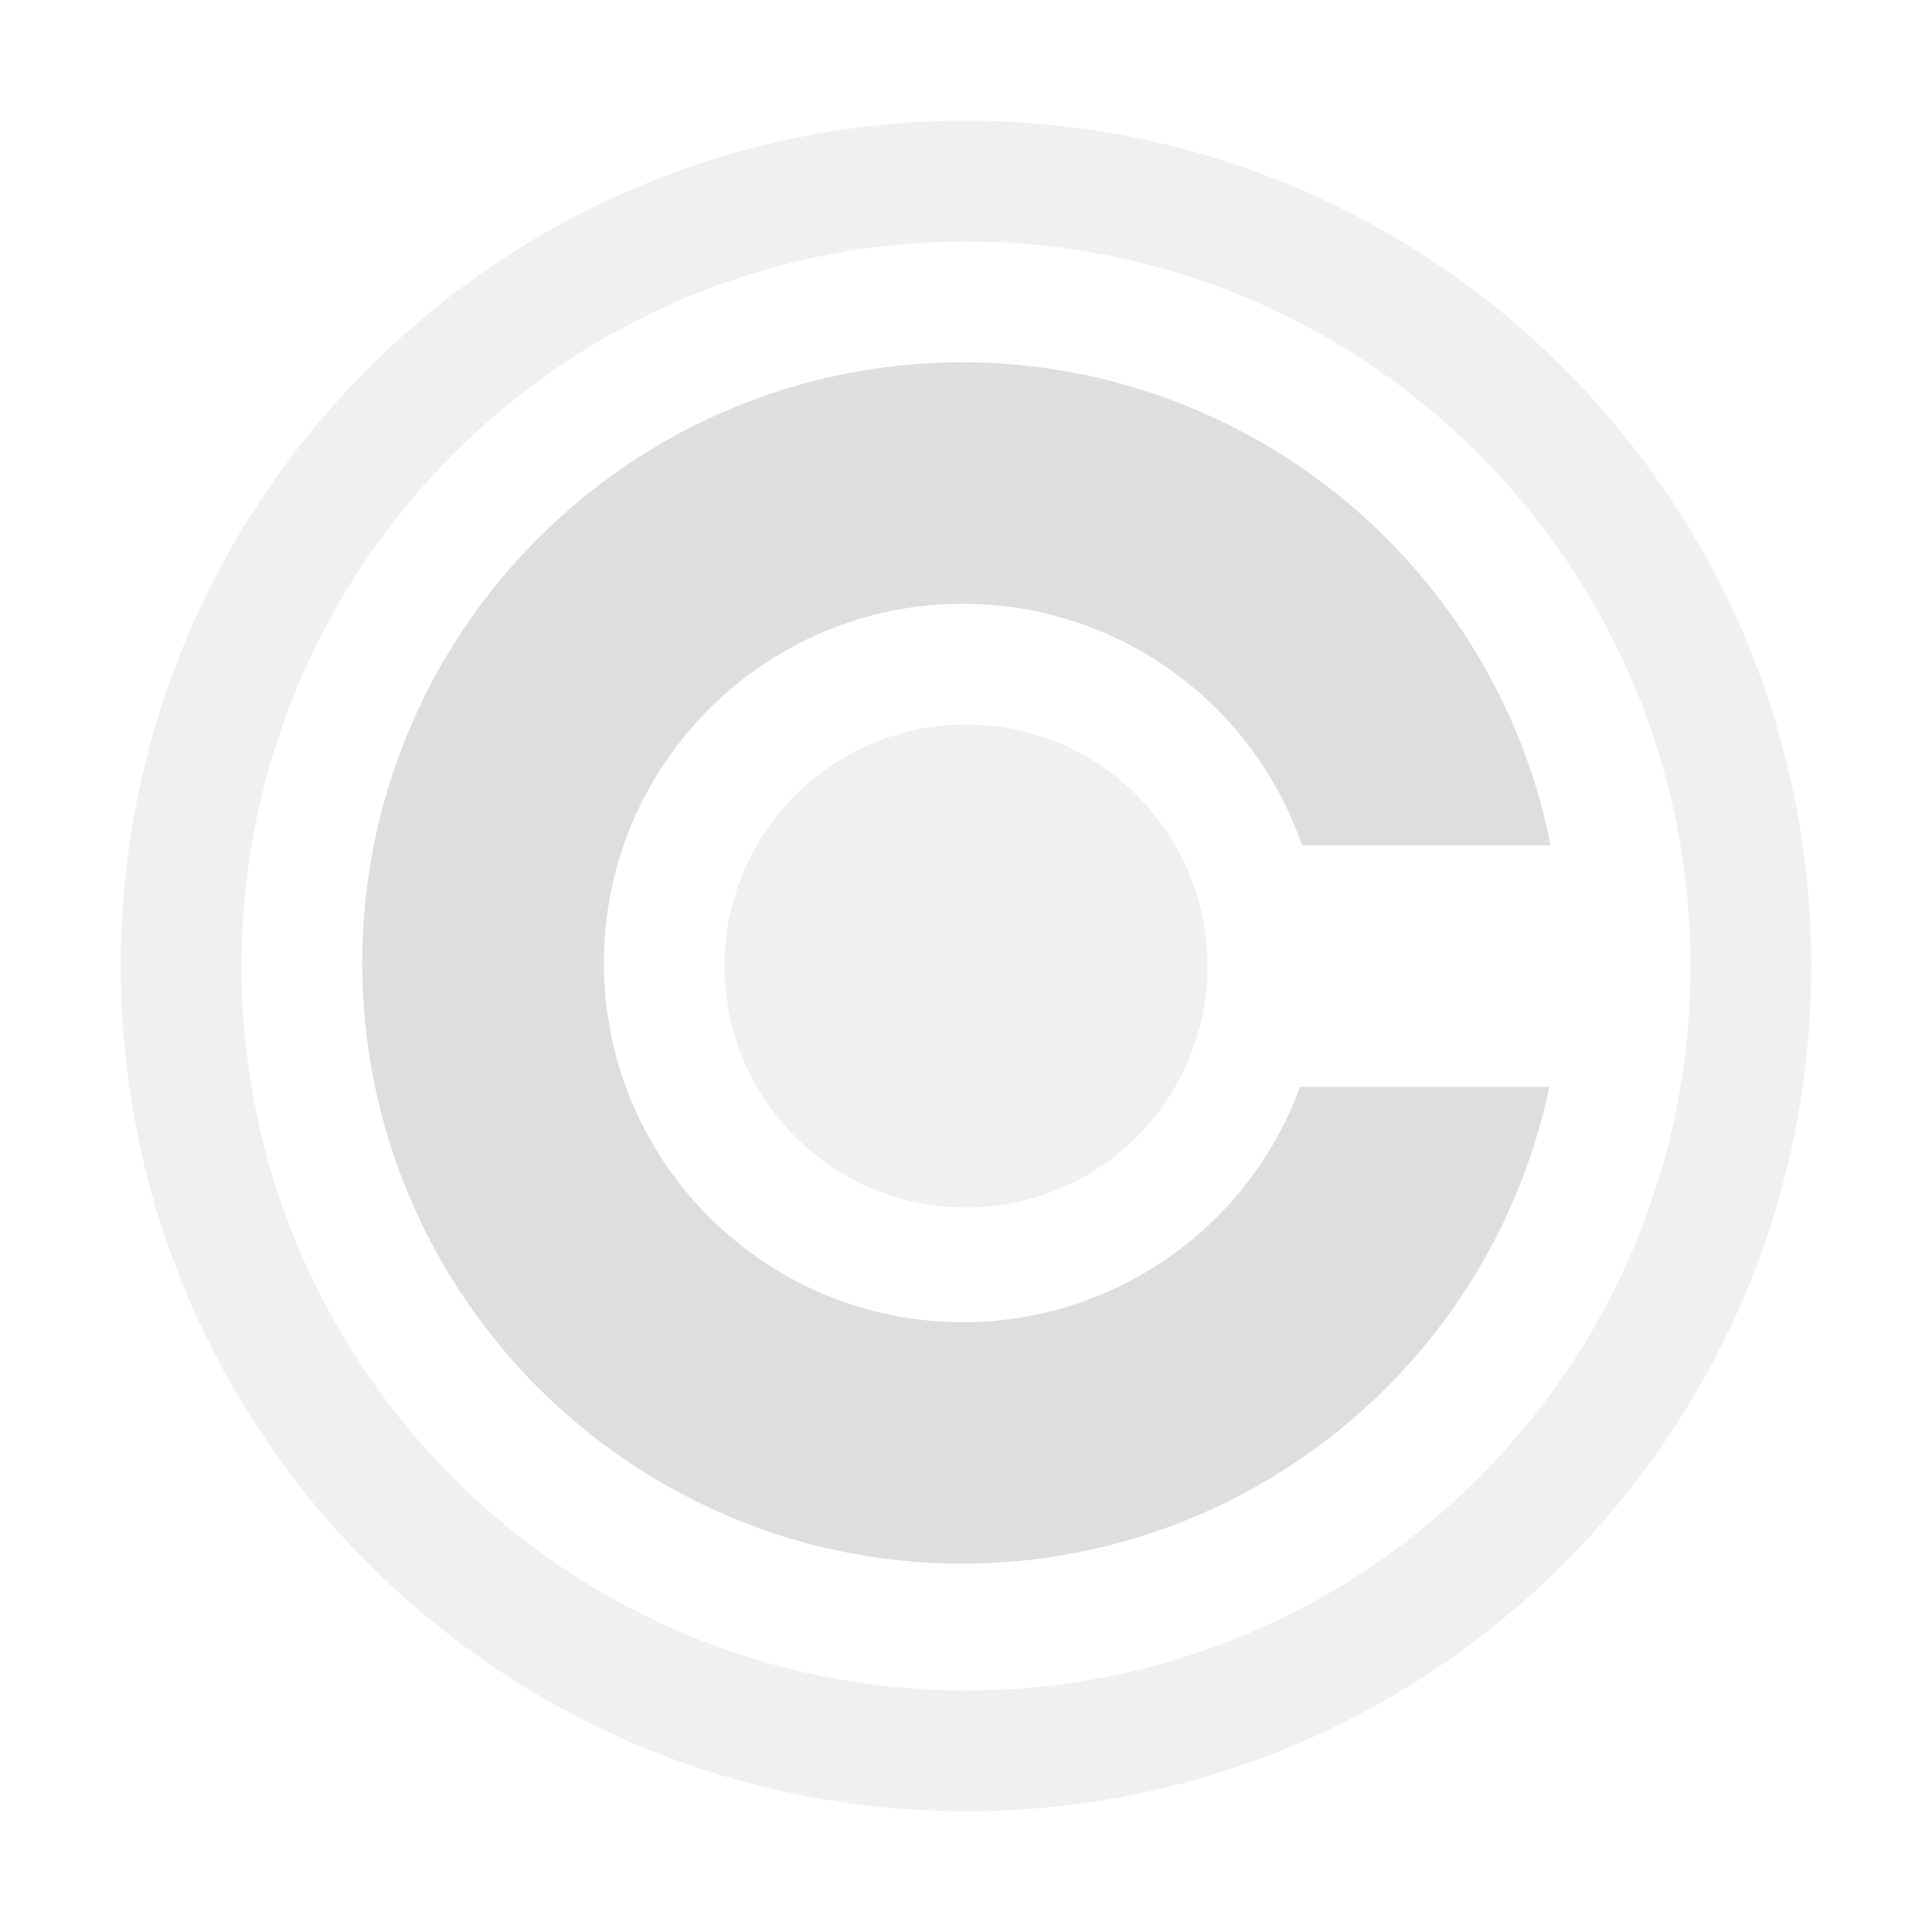
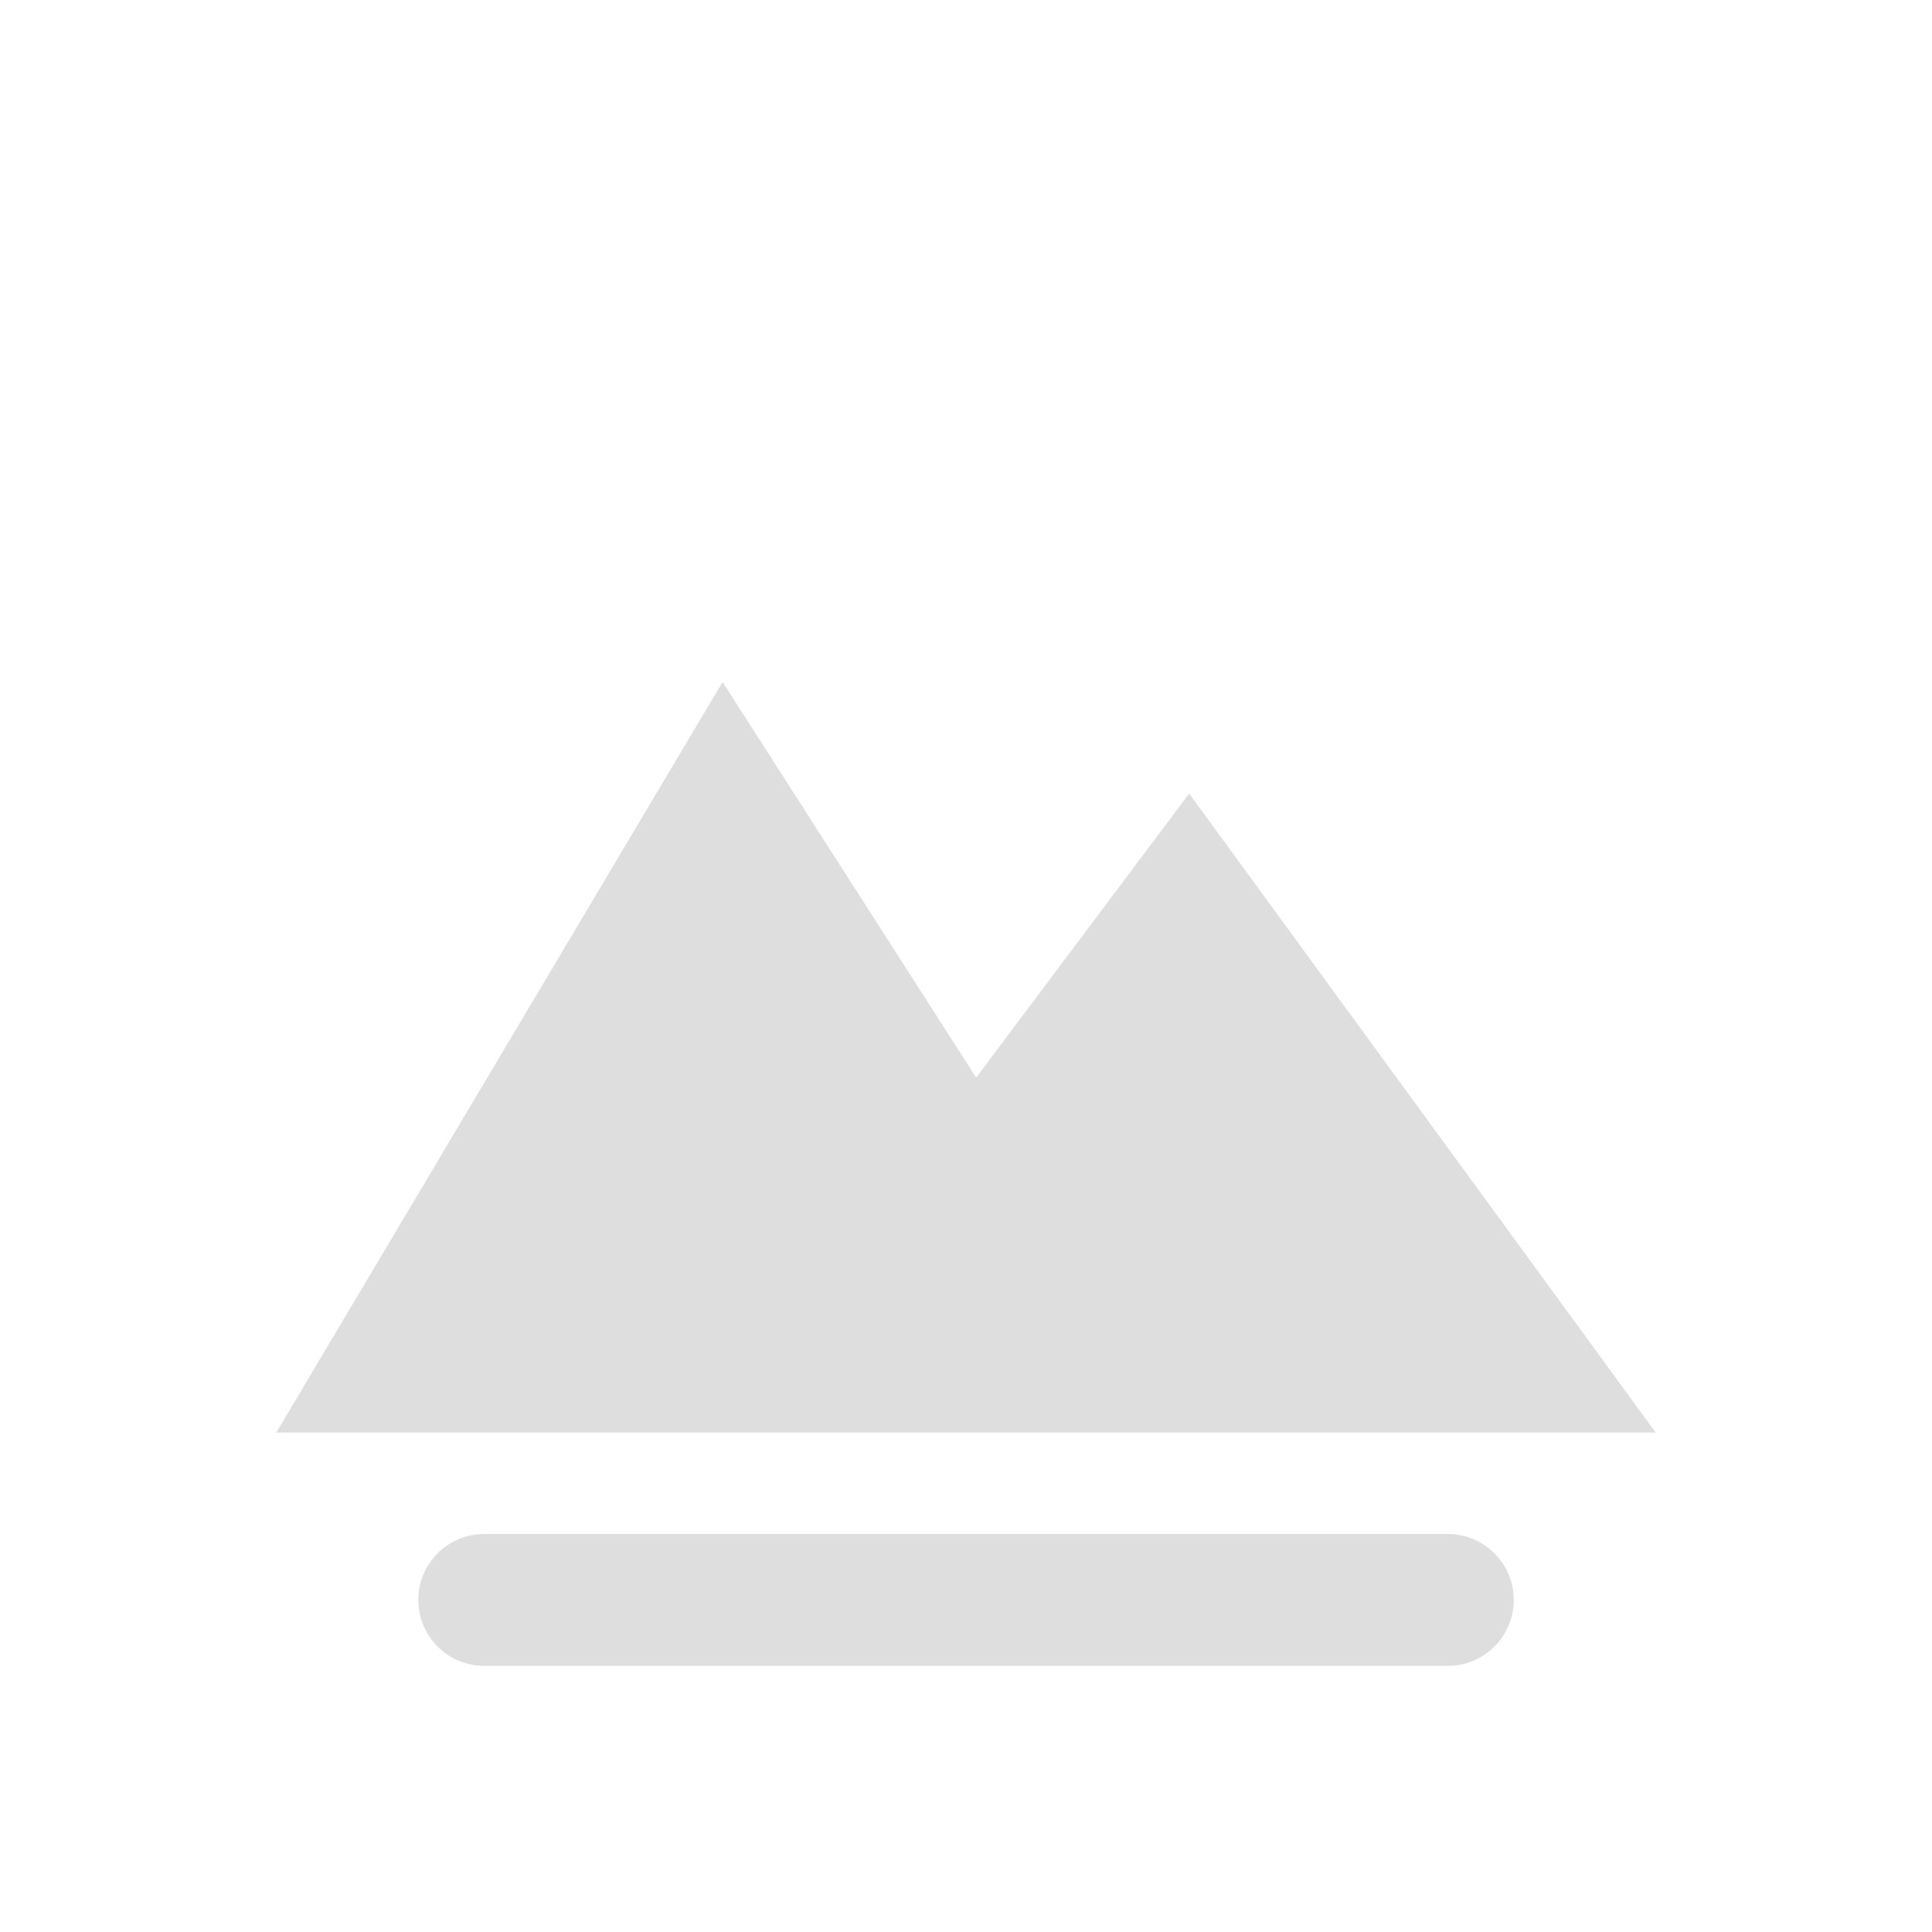
- <svg xmlns="http://www.w3.org/2000/svg" width="16" height="16" version="1.1">
-   <g fill="#dedede">
-     <path d="m8 1a7 7 0 0 0-7 7 7 7 0 0 0 7 7 7 7 0 0 0 7-7 7 7 0 0 0-7-7zm0 1a6 6 0 0 1 6 6 6 6 0 0 1-6 6 6 6 0 0 1-6-6 6 6 0 0 1 6-6z" opacity=".45" />
-     <path d="m7.975 3a4.975 4.975 0 0 0-4.975 4.975 4.975 4.975 0 0 0 4.975 4.975 4.975 4.975 0 0 0 4.856-3.949h-2.064a2.975 2.975 0 0 1-2.791 1.949 2.975 2.975 0 0 1-2.975-2.975 2.975 2.975 0 0 1 2.975-2.975 2.975 2.975 0 0 1 2.807 2h2.059a4.975 4.975 0 0 0-4.865-4z" />
-     <circle cx="8" cy="8" r="2" opacity=".45" />
+ <svg xmlns="http://www.w3.org/2000/svg" width="16" height="16" viewBox="0 0 16 16">
+   <defs>
+     <style id="current-color-scheme" type="text/css">.ColorScheme-Text{color:#dedede;}</style>
+   </defs>
+   <g class="ColorScheme-Text" fill="currentColor" transform="translate(1.28 1.28) scale(0.84)">
+     <path d="M1.2 12.6 5.6 5.2 8.1 9.1 10.2 6.3 14.8 12.6Z" />
+     <rect x="2.6" y="13.6" width="10.8" height="1.3" rx=".65" />
  </g>
</svg>
